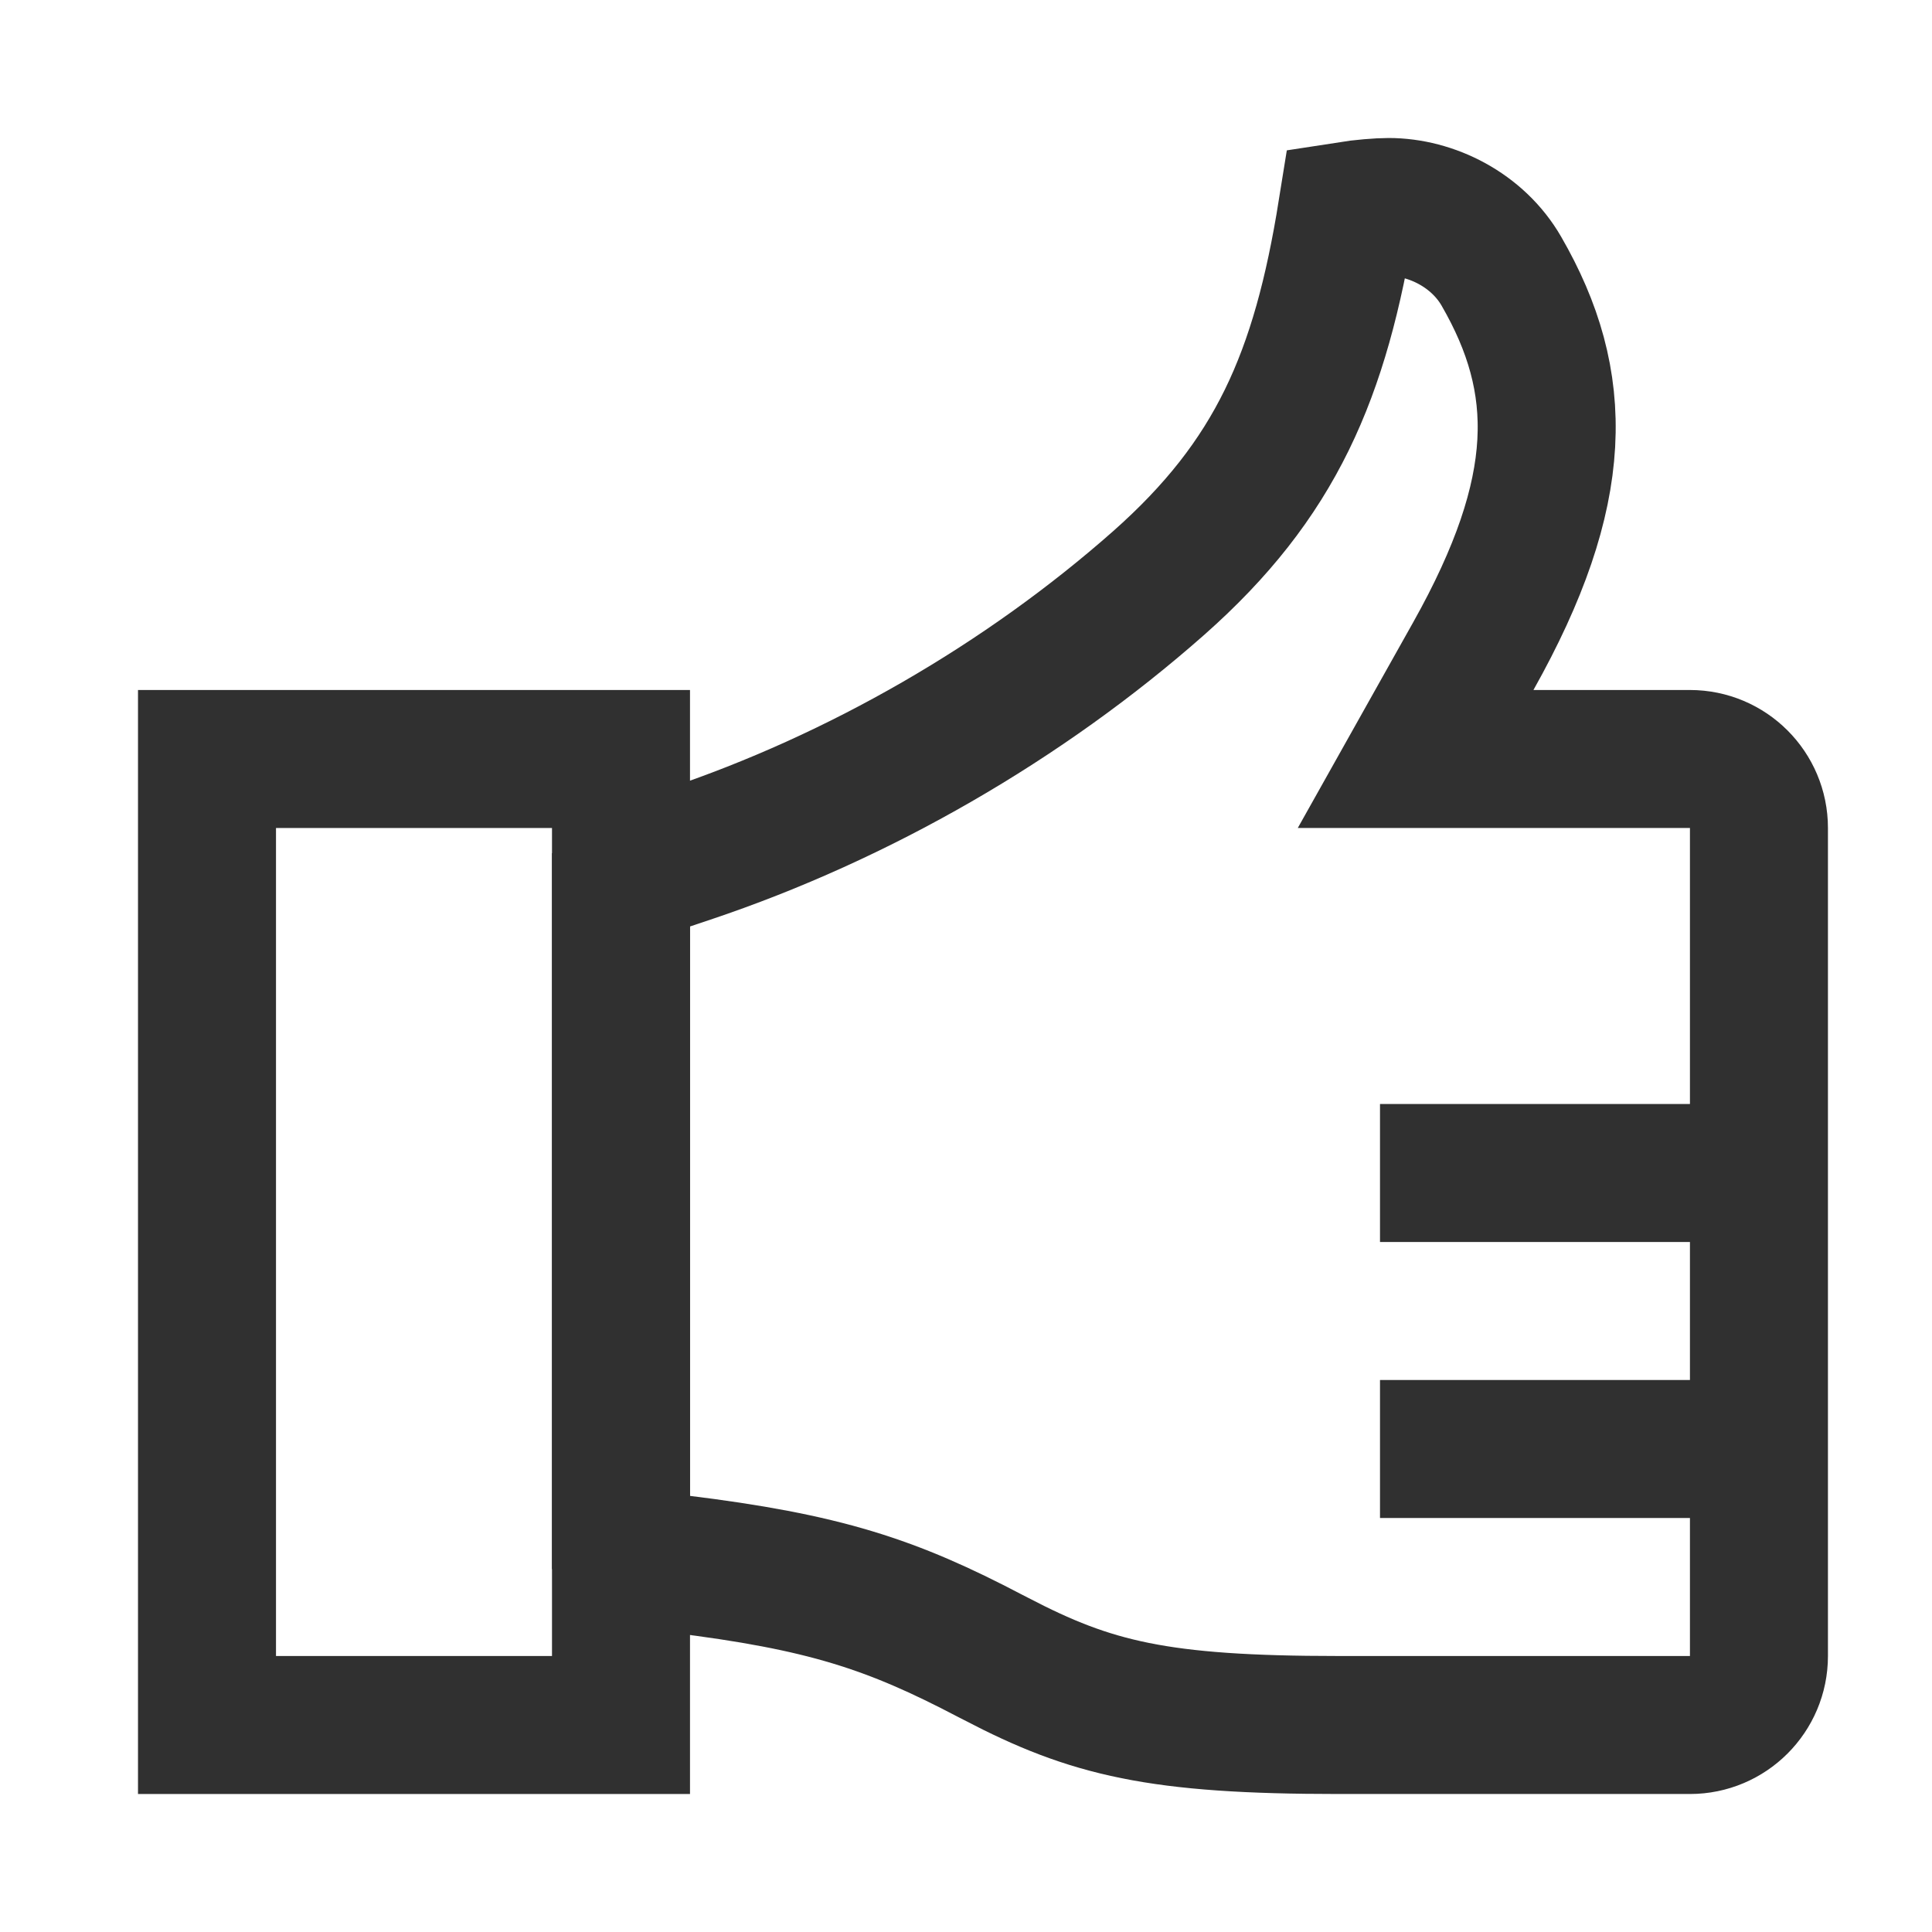
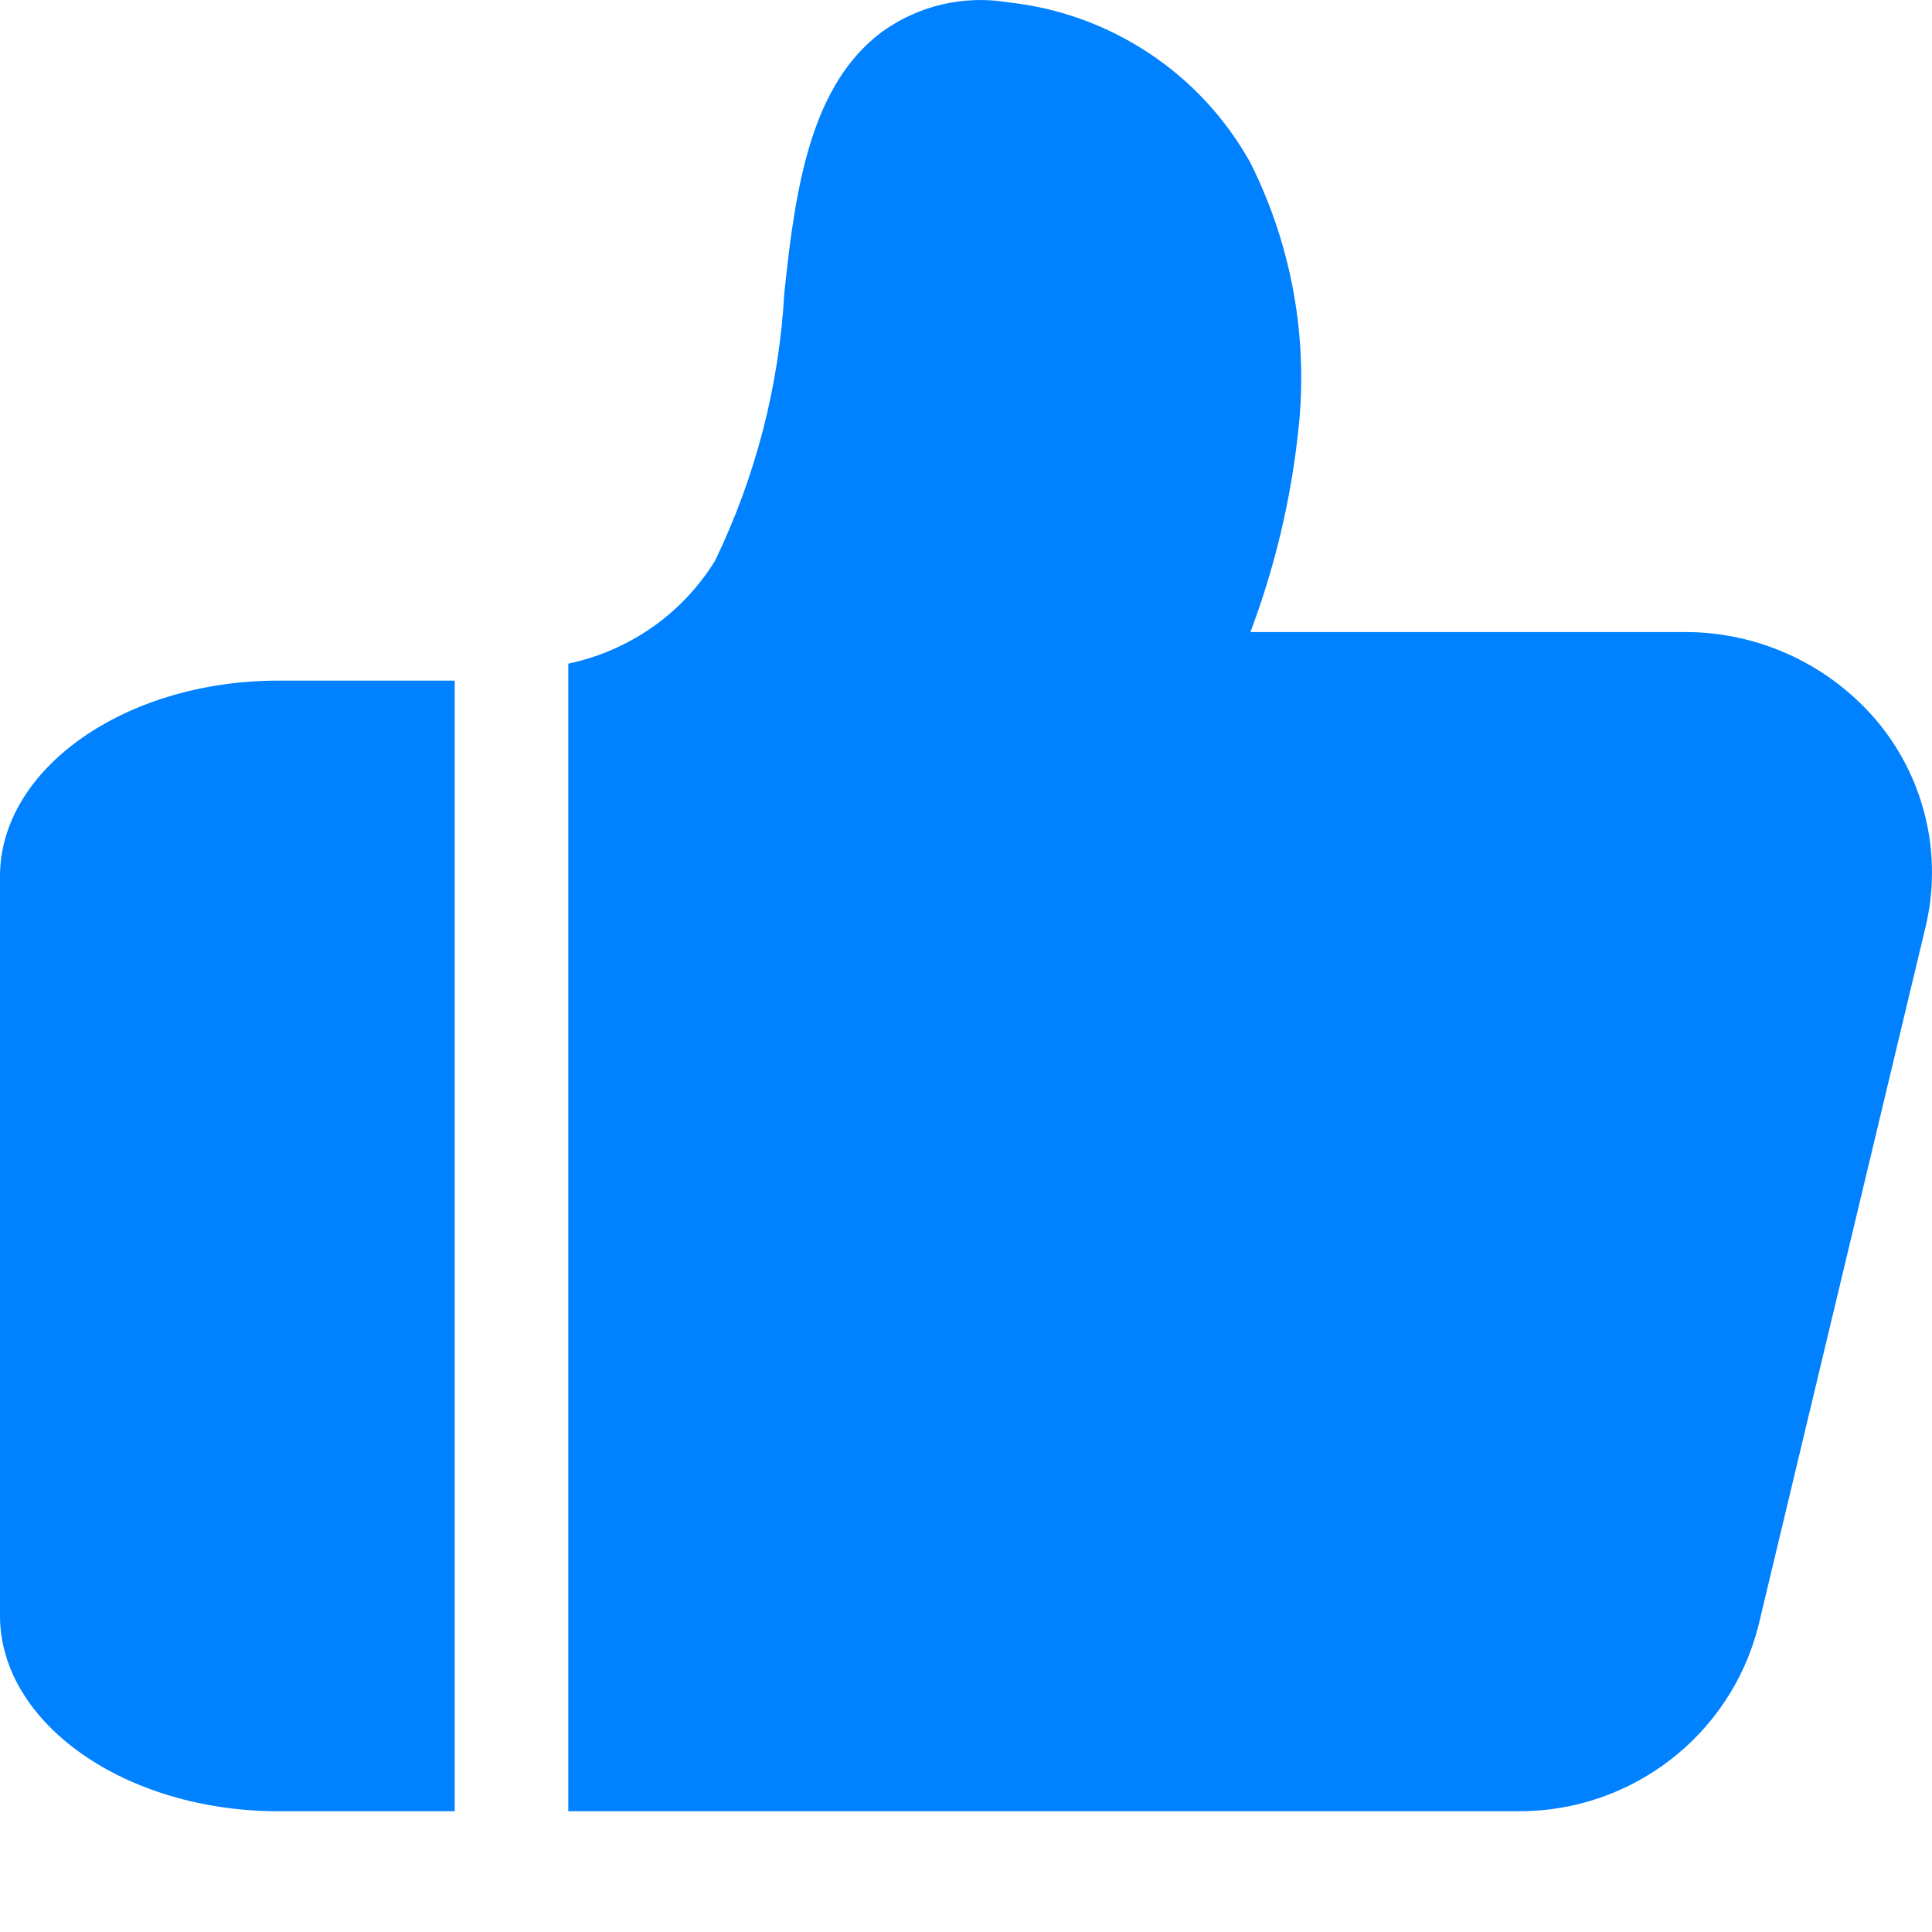
<svg xmlns="http://www.w3.org/2000/svg" width="14px" height="14px" viewBox="0 0 14 14" version="1.1">
-   <defs />
-   <g id="thumbup_hover" stroke="none" stroke-width="1" fill="none" fill-rule="evenodd">
-     <path d="M9.608,1.56 C9.607,1.56 9.605,1.561 9.604,1.561 C9.607,1.56 9.611,1.558 9.614,1.557 Z M9.761,1.527 C9.569,2.724 9.244,3.475 8.396,4.225 C7.421,5.086 6.225,5.776 4.989,6.19 L4.571,6.33 L4.5,6.183 L4.5,11.37 L4.534,11.286 L4.915,11.333 C5.977,11.463 6.462,11.625 7.175,11.999 C7.197,12.01 7.197,12.01 7.218,12.021 C7.907,12.381 8.392,12.5 9.699,12.5 C10.973,12.5 10.973,12.5 12.246,12.5 C12.522,12.5 12.746,12.276 12.746,12 L12.746,6 C12.746,5.724 12.522,5.5 12.246,5.5 L10.258,5.5 L10.676,4.755 C11.35,3.554 11.344,2.77 10.88,1.966 C10.708,1.667 10.372,1.5 10.062,1.5 C9.996,1.5 9.869,1.51 9.761,1.527 Z" id="Path" stroke="#303030" />
-     <rect id="Rectangle" fill="#303030" x="10" y="8" width="3" height="1" />
-     <rect id="Rectangle" fill="#303030" x="10" y="10" width="3" height="1" />
-     <path d="M1.5,12.5 L1.5,5.5 L4.5,5.5 L4.5,12.5 L1.5,12.5 Z" id="Path" stroke="#303030" />
+   <g id="Page-1" stroke="none" stroke-width="1" fill="none" fill-rule="evenodd">
+     <g id="应用详情-bug助手" transform="translate(-1059, -570)" fill="#0081FF" fill-rule="nonzero">
+       <g id="评论列表" transform="translate(229, 469)">
+         <g id="形状" transform="translate(830, 101)">
+           <path d="M2.018,4.932 L3.295,4.932 L3.295,13.125 L2.018,13.125 C0.906,13.125 0,12.486 0,11.708 L0,6.35 C0,5.571 0.906,4.932 2.018,4.932 L2.018,4.932 Z M12.215,4.58 L12.215,4.58 C12.758,4.581 13.272,4.825 13.616,5.243 L13.616,5.243 C13.952,5.656 14.077,6.201 13.953,6.718 L12.742,11.781 L12.742,11.781 C12.541,12.576 11.82,13.131 10.996,13.125 L4.118,13.125 L4.118,4.809 L4.118,4.809 C4.56,4.716 4.945,4.447 5.181,4.064 L5.181,4.064 C5.474,3.458 5.645,2.801 5.683,2.13 C5.766,1.311 5.889,0.606 6.392,0.23 L6.392,0.23 C6.656,0.04 6.985,-0.037 7.306,0.017 L7.306,0.017 C8.046,0.097 8.701,0.531 9.061,1.18 L9.061,1.18 C9.363,1.783 9.483,2.46 9.407,3.13 L9.407,3.13 C9.353,3.626 9.237,4.113 9.061,4.58 L12.215,4.58 Z" />
+         </g>
+       </g>
+     </g>
  </g>
</svg>
